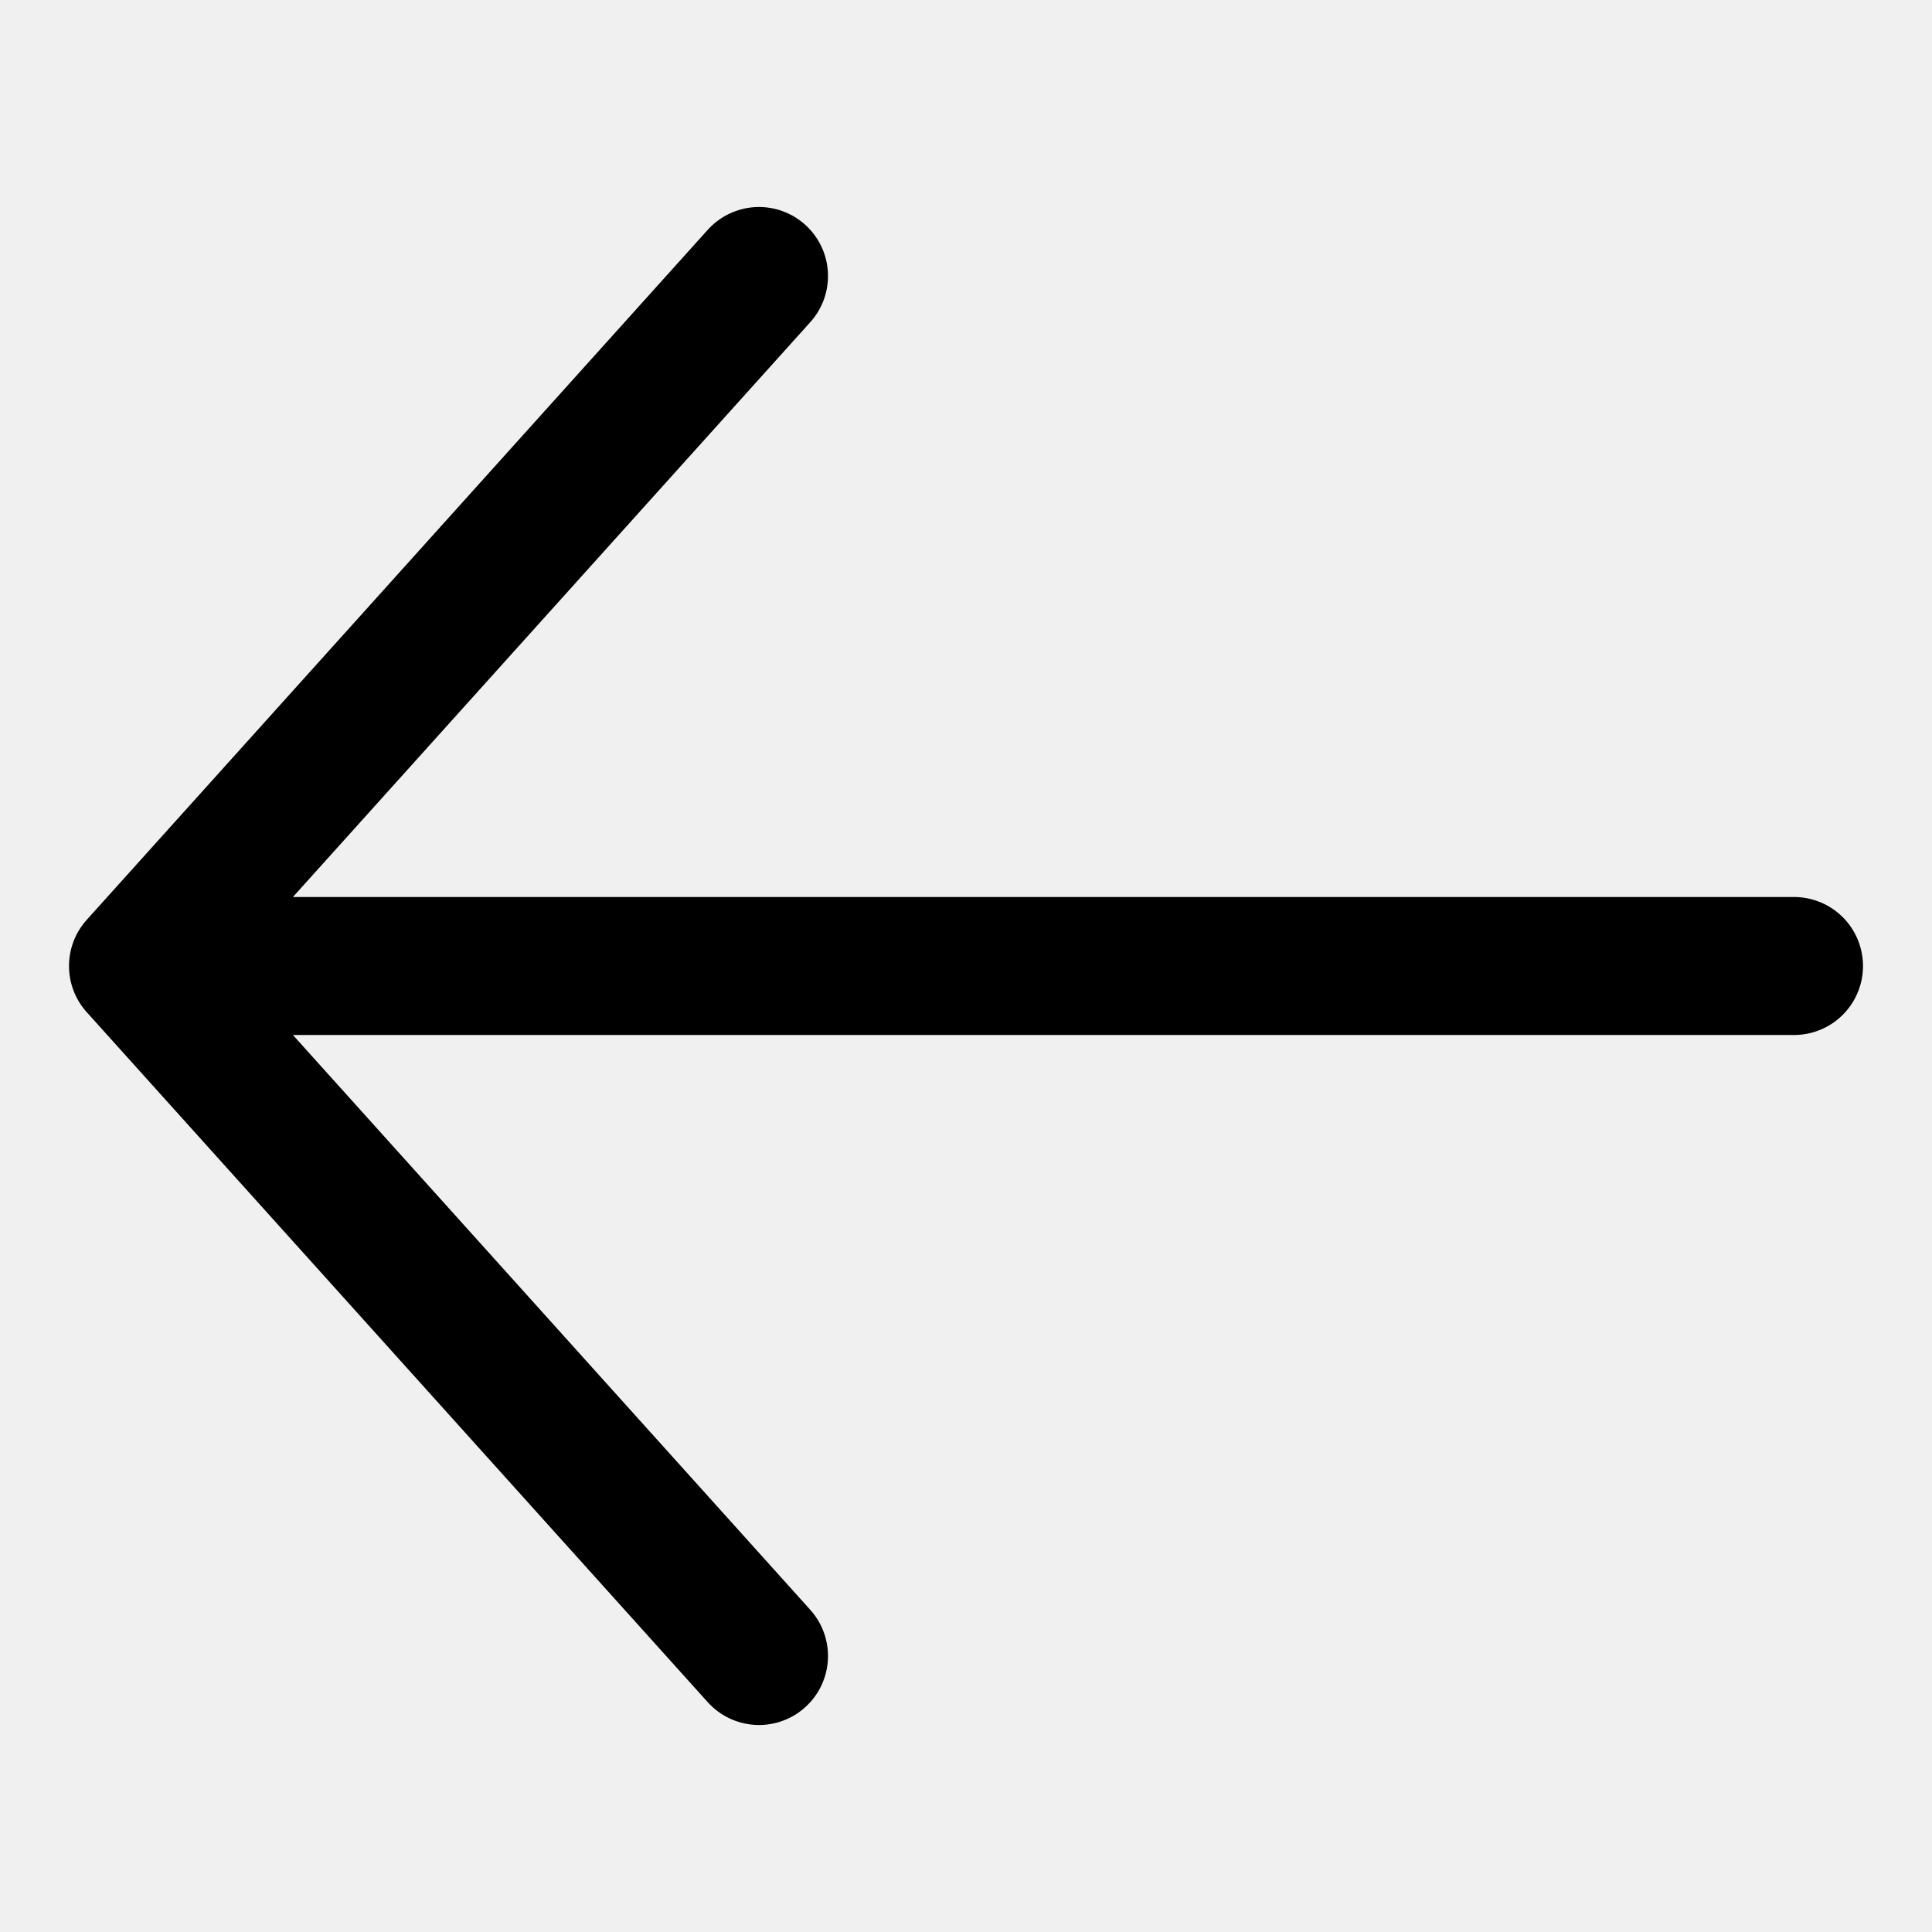
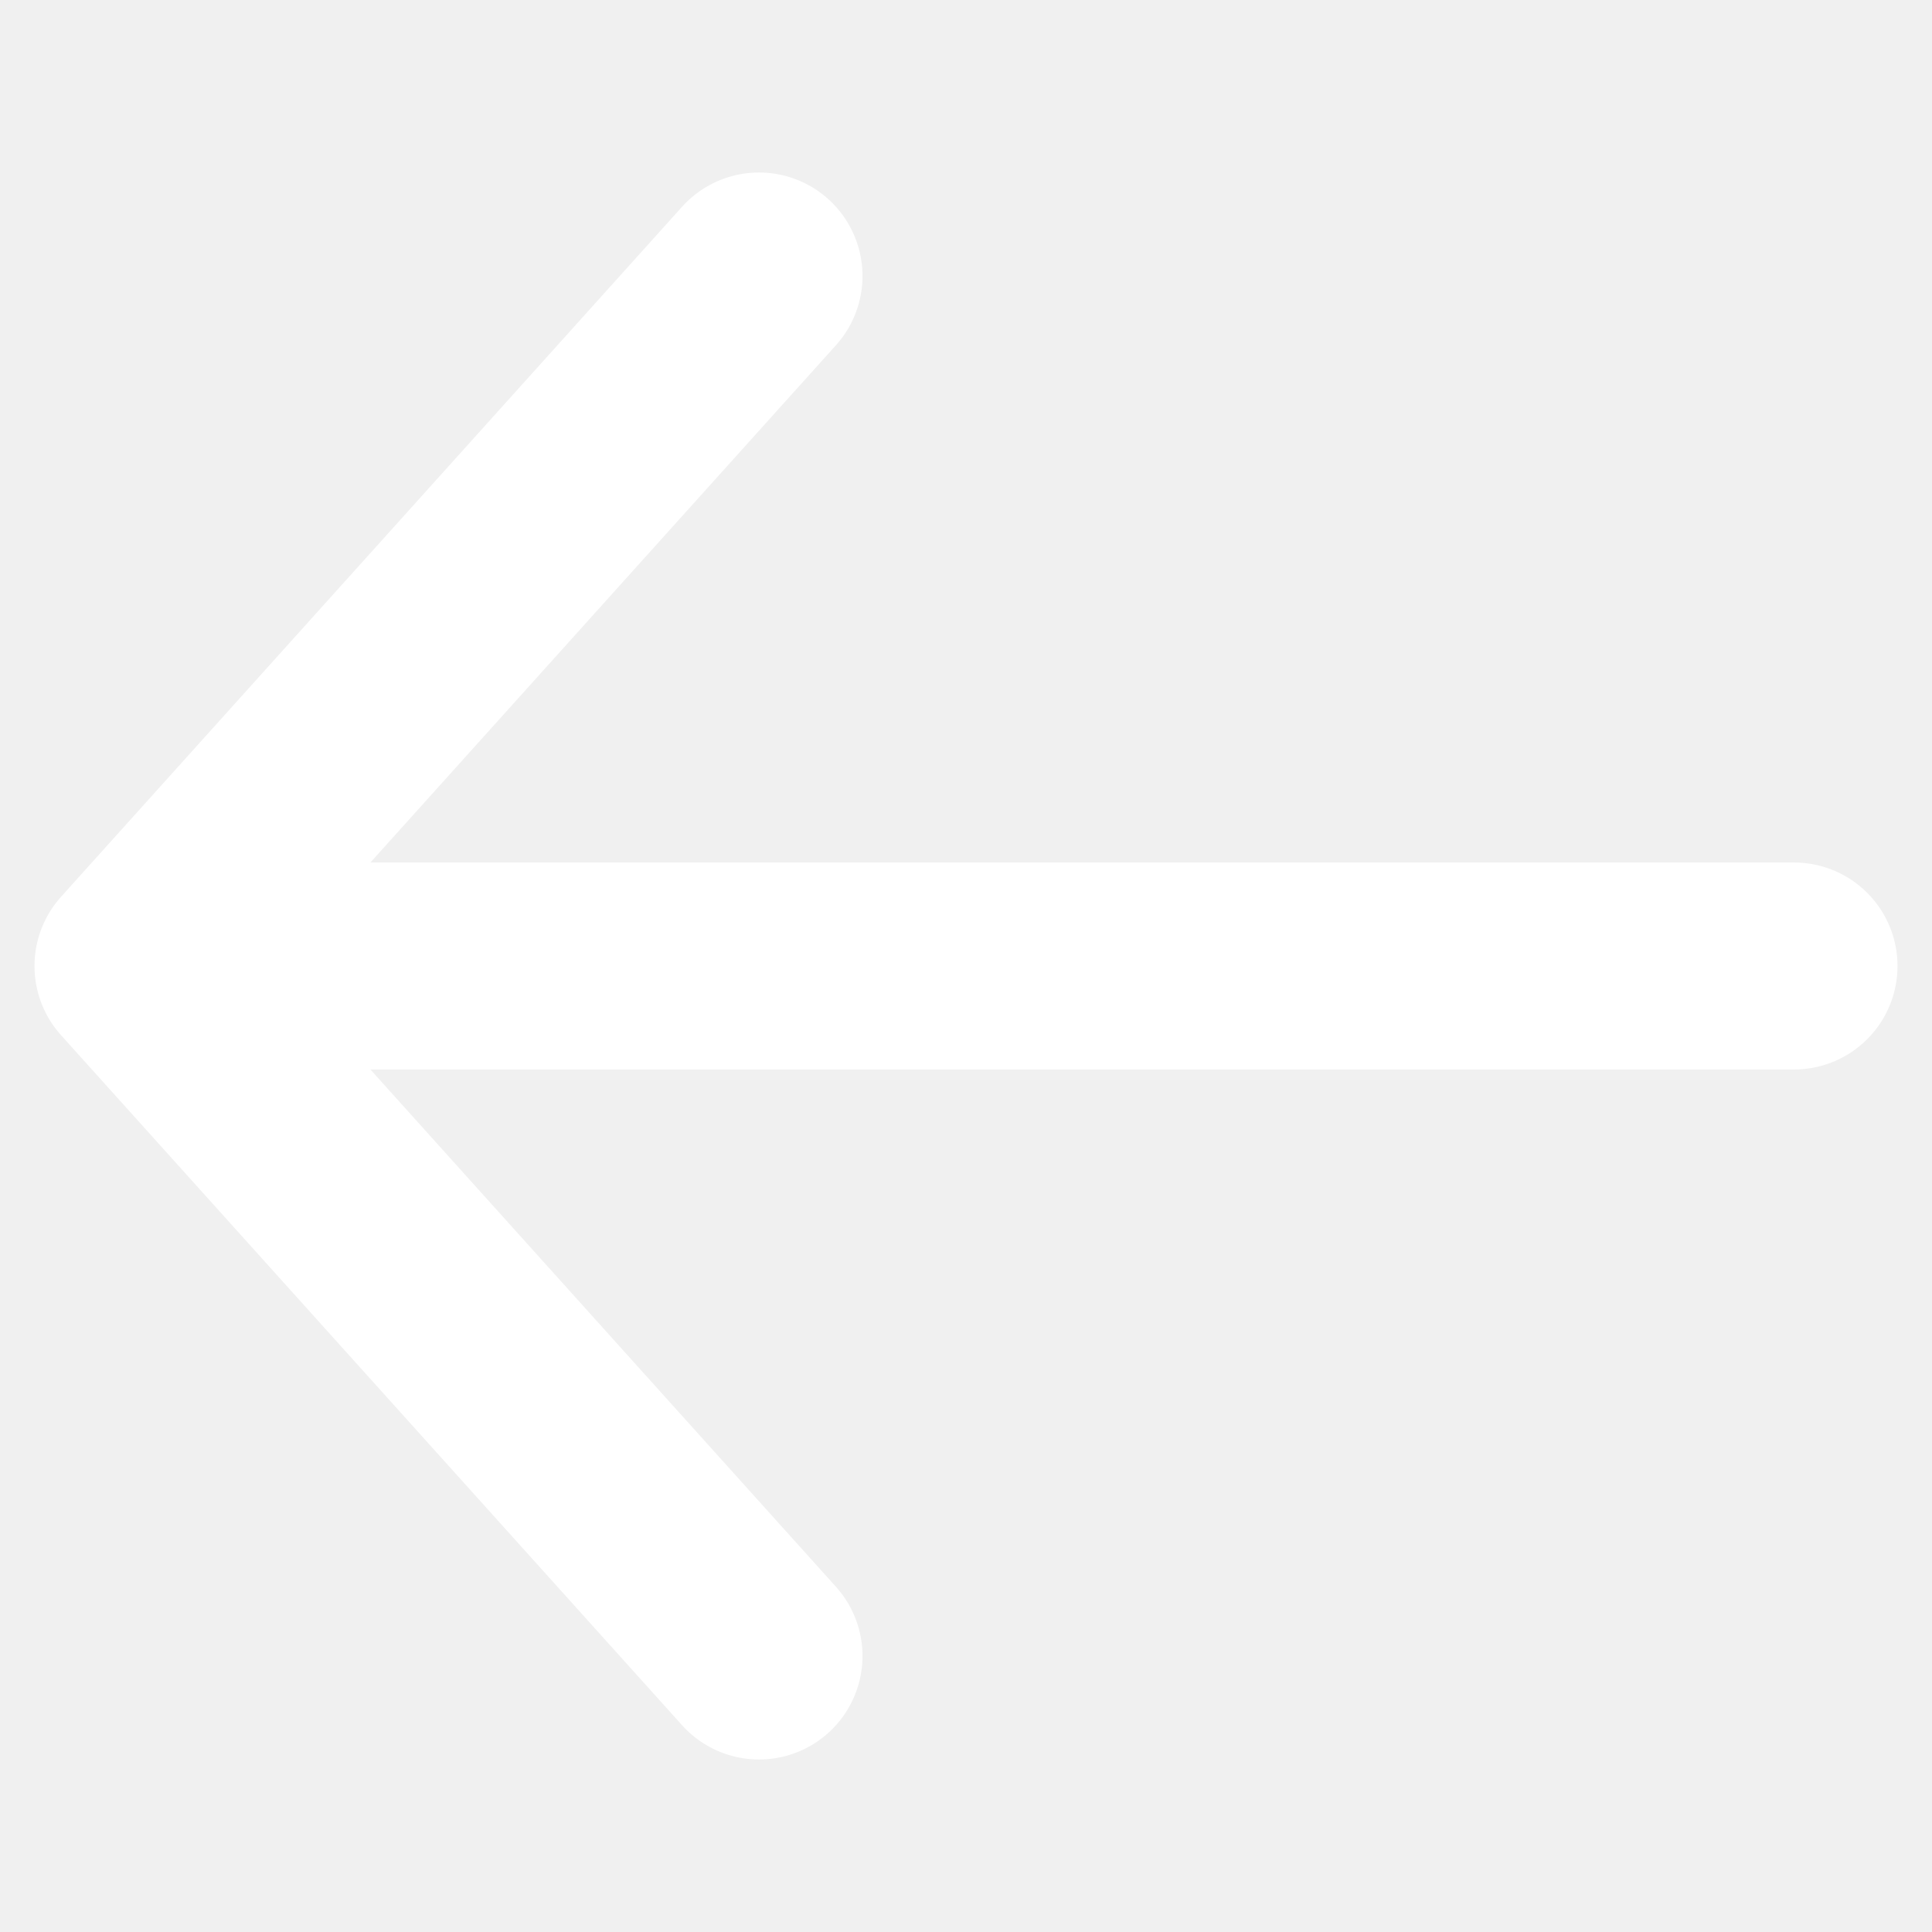
<svg xmlns="http://www.w3.org/2000/svg" width="14" height="14" viewBox="0 0 14 14" fill="none">
-   <path d="M13 7H1M1 7L5.5 12M1 7L5.5 2" stroke="black" stroke-linecap="round" stroke-linejoin="round" />
+   <path d="M13 7H1M1 7L5.5 12M1 7L5.5 2" stroke="white" stroke-width="1.5" stroke-linecap="round" stroke-linejoin="round" />
</svg>
